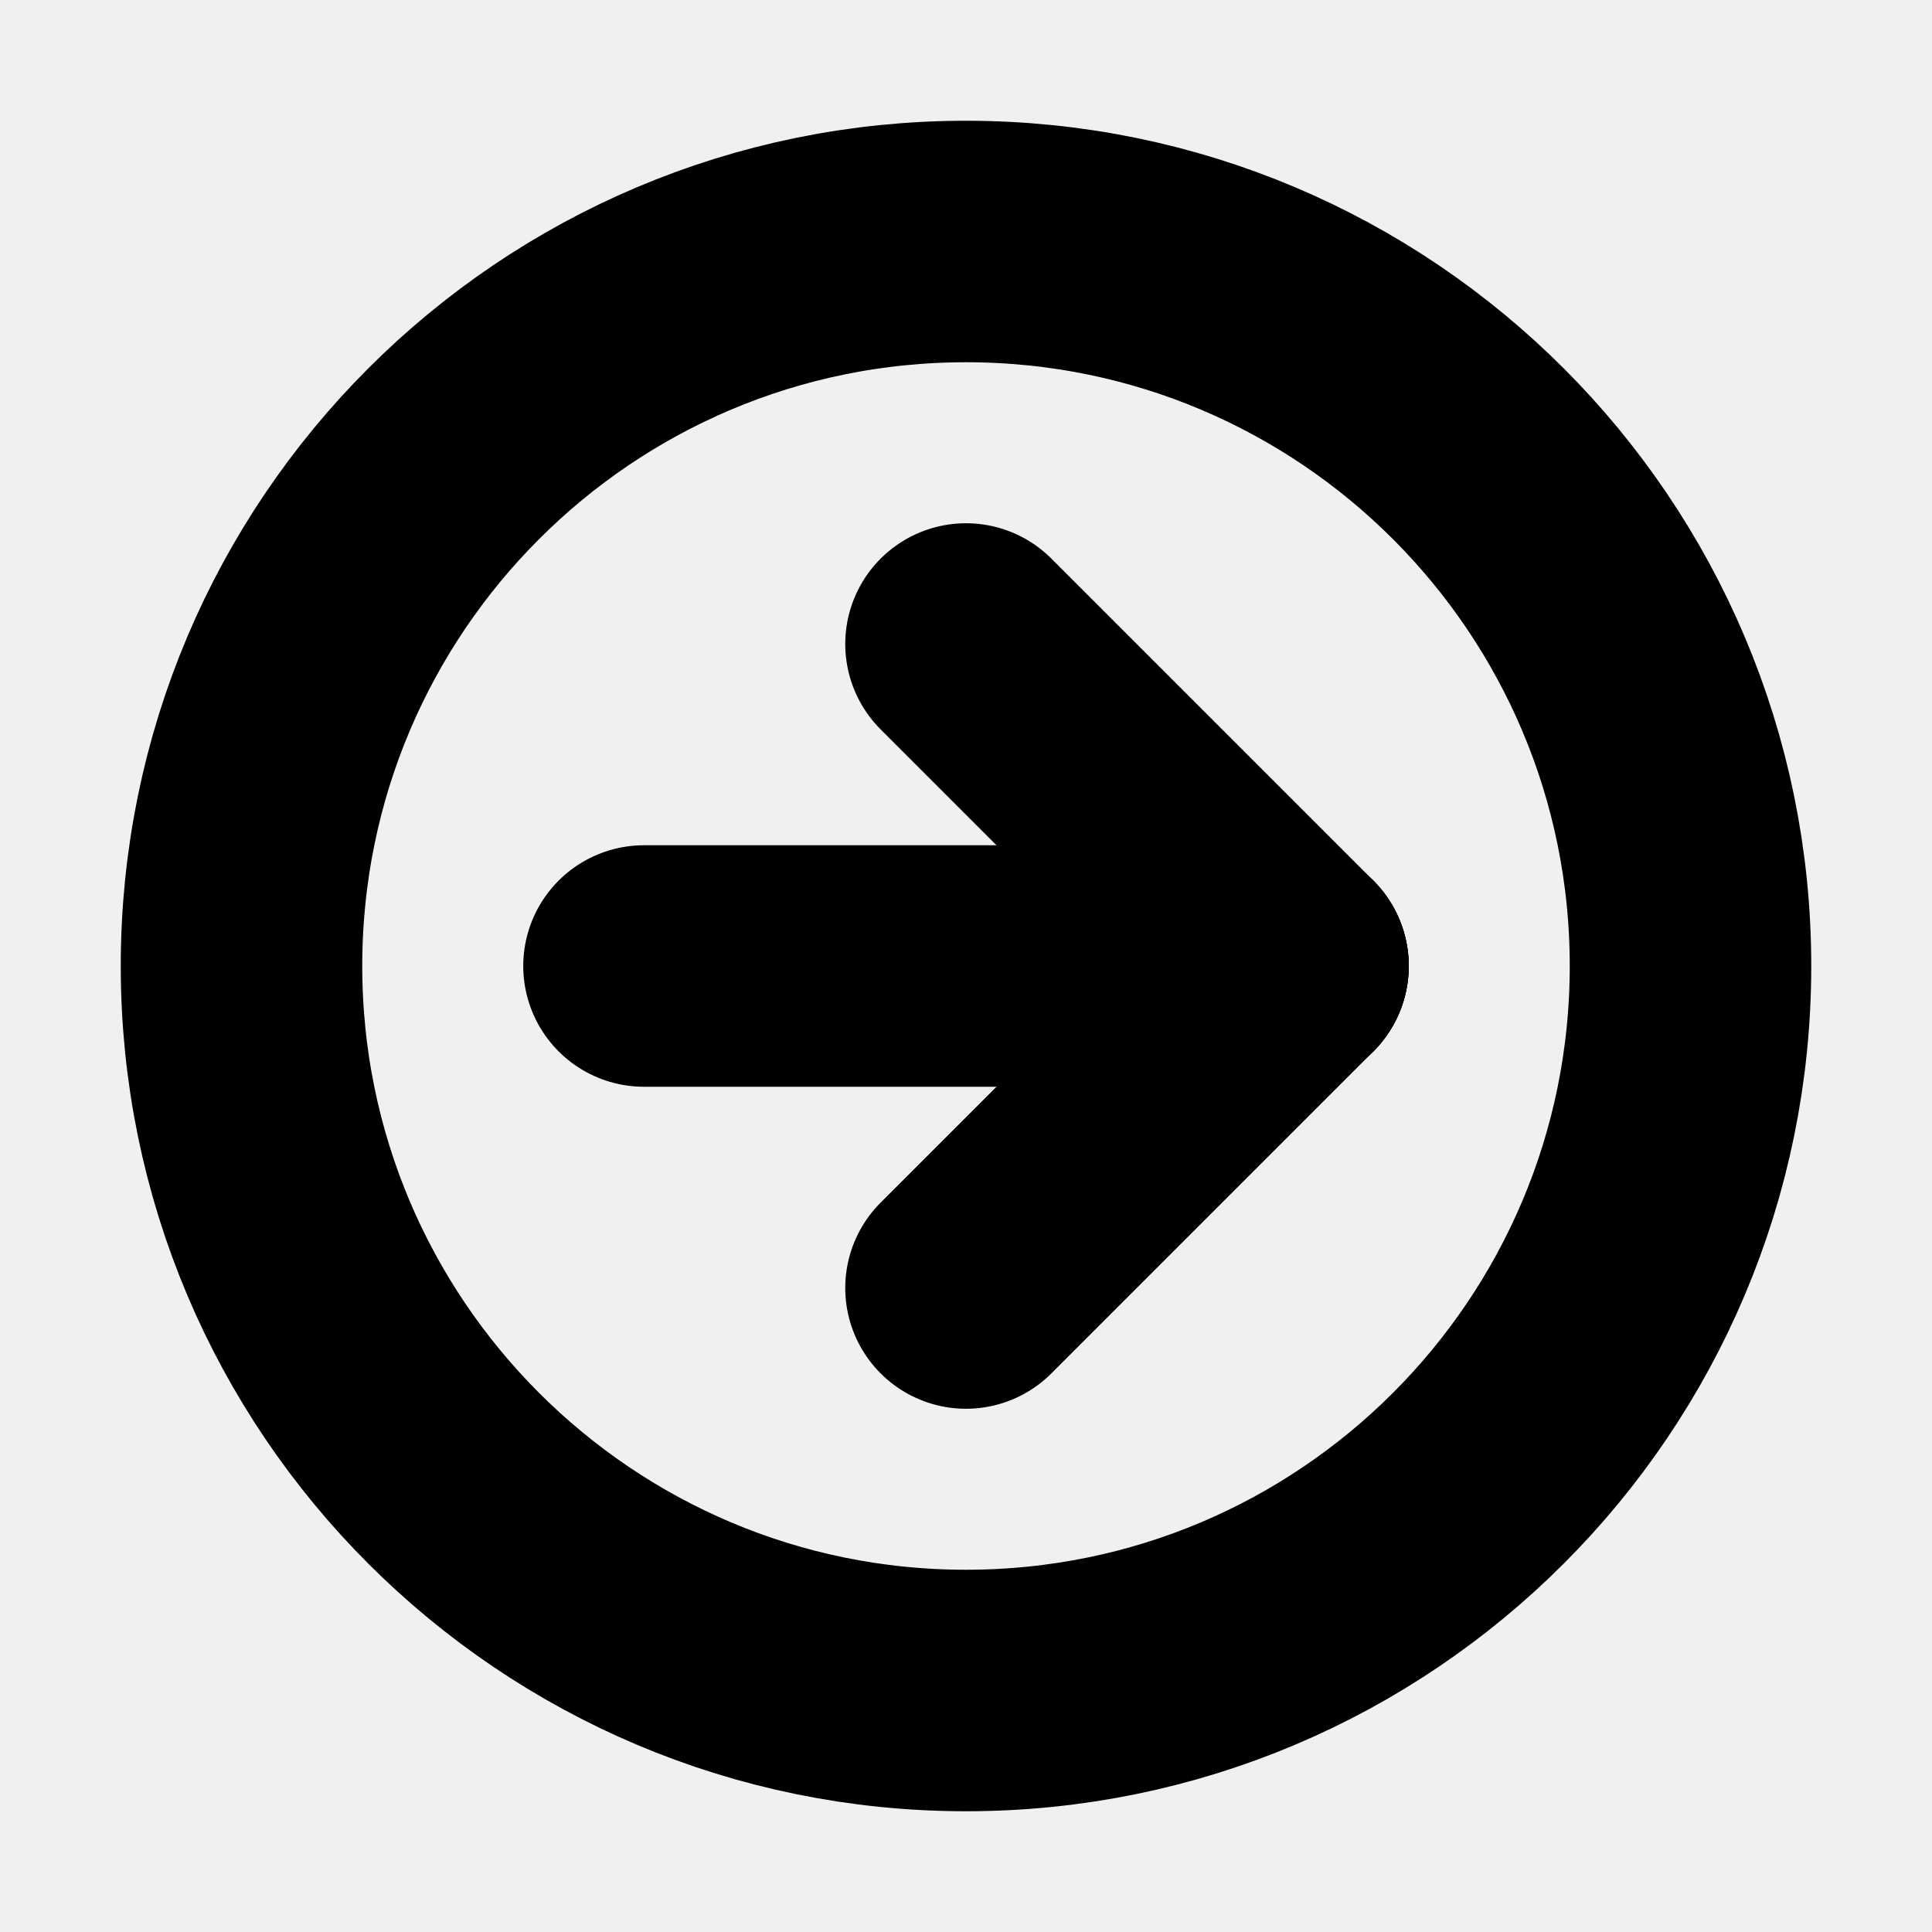
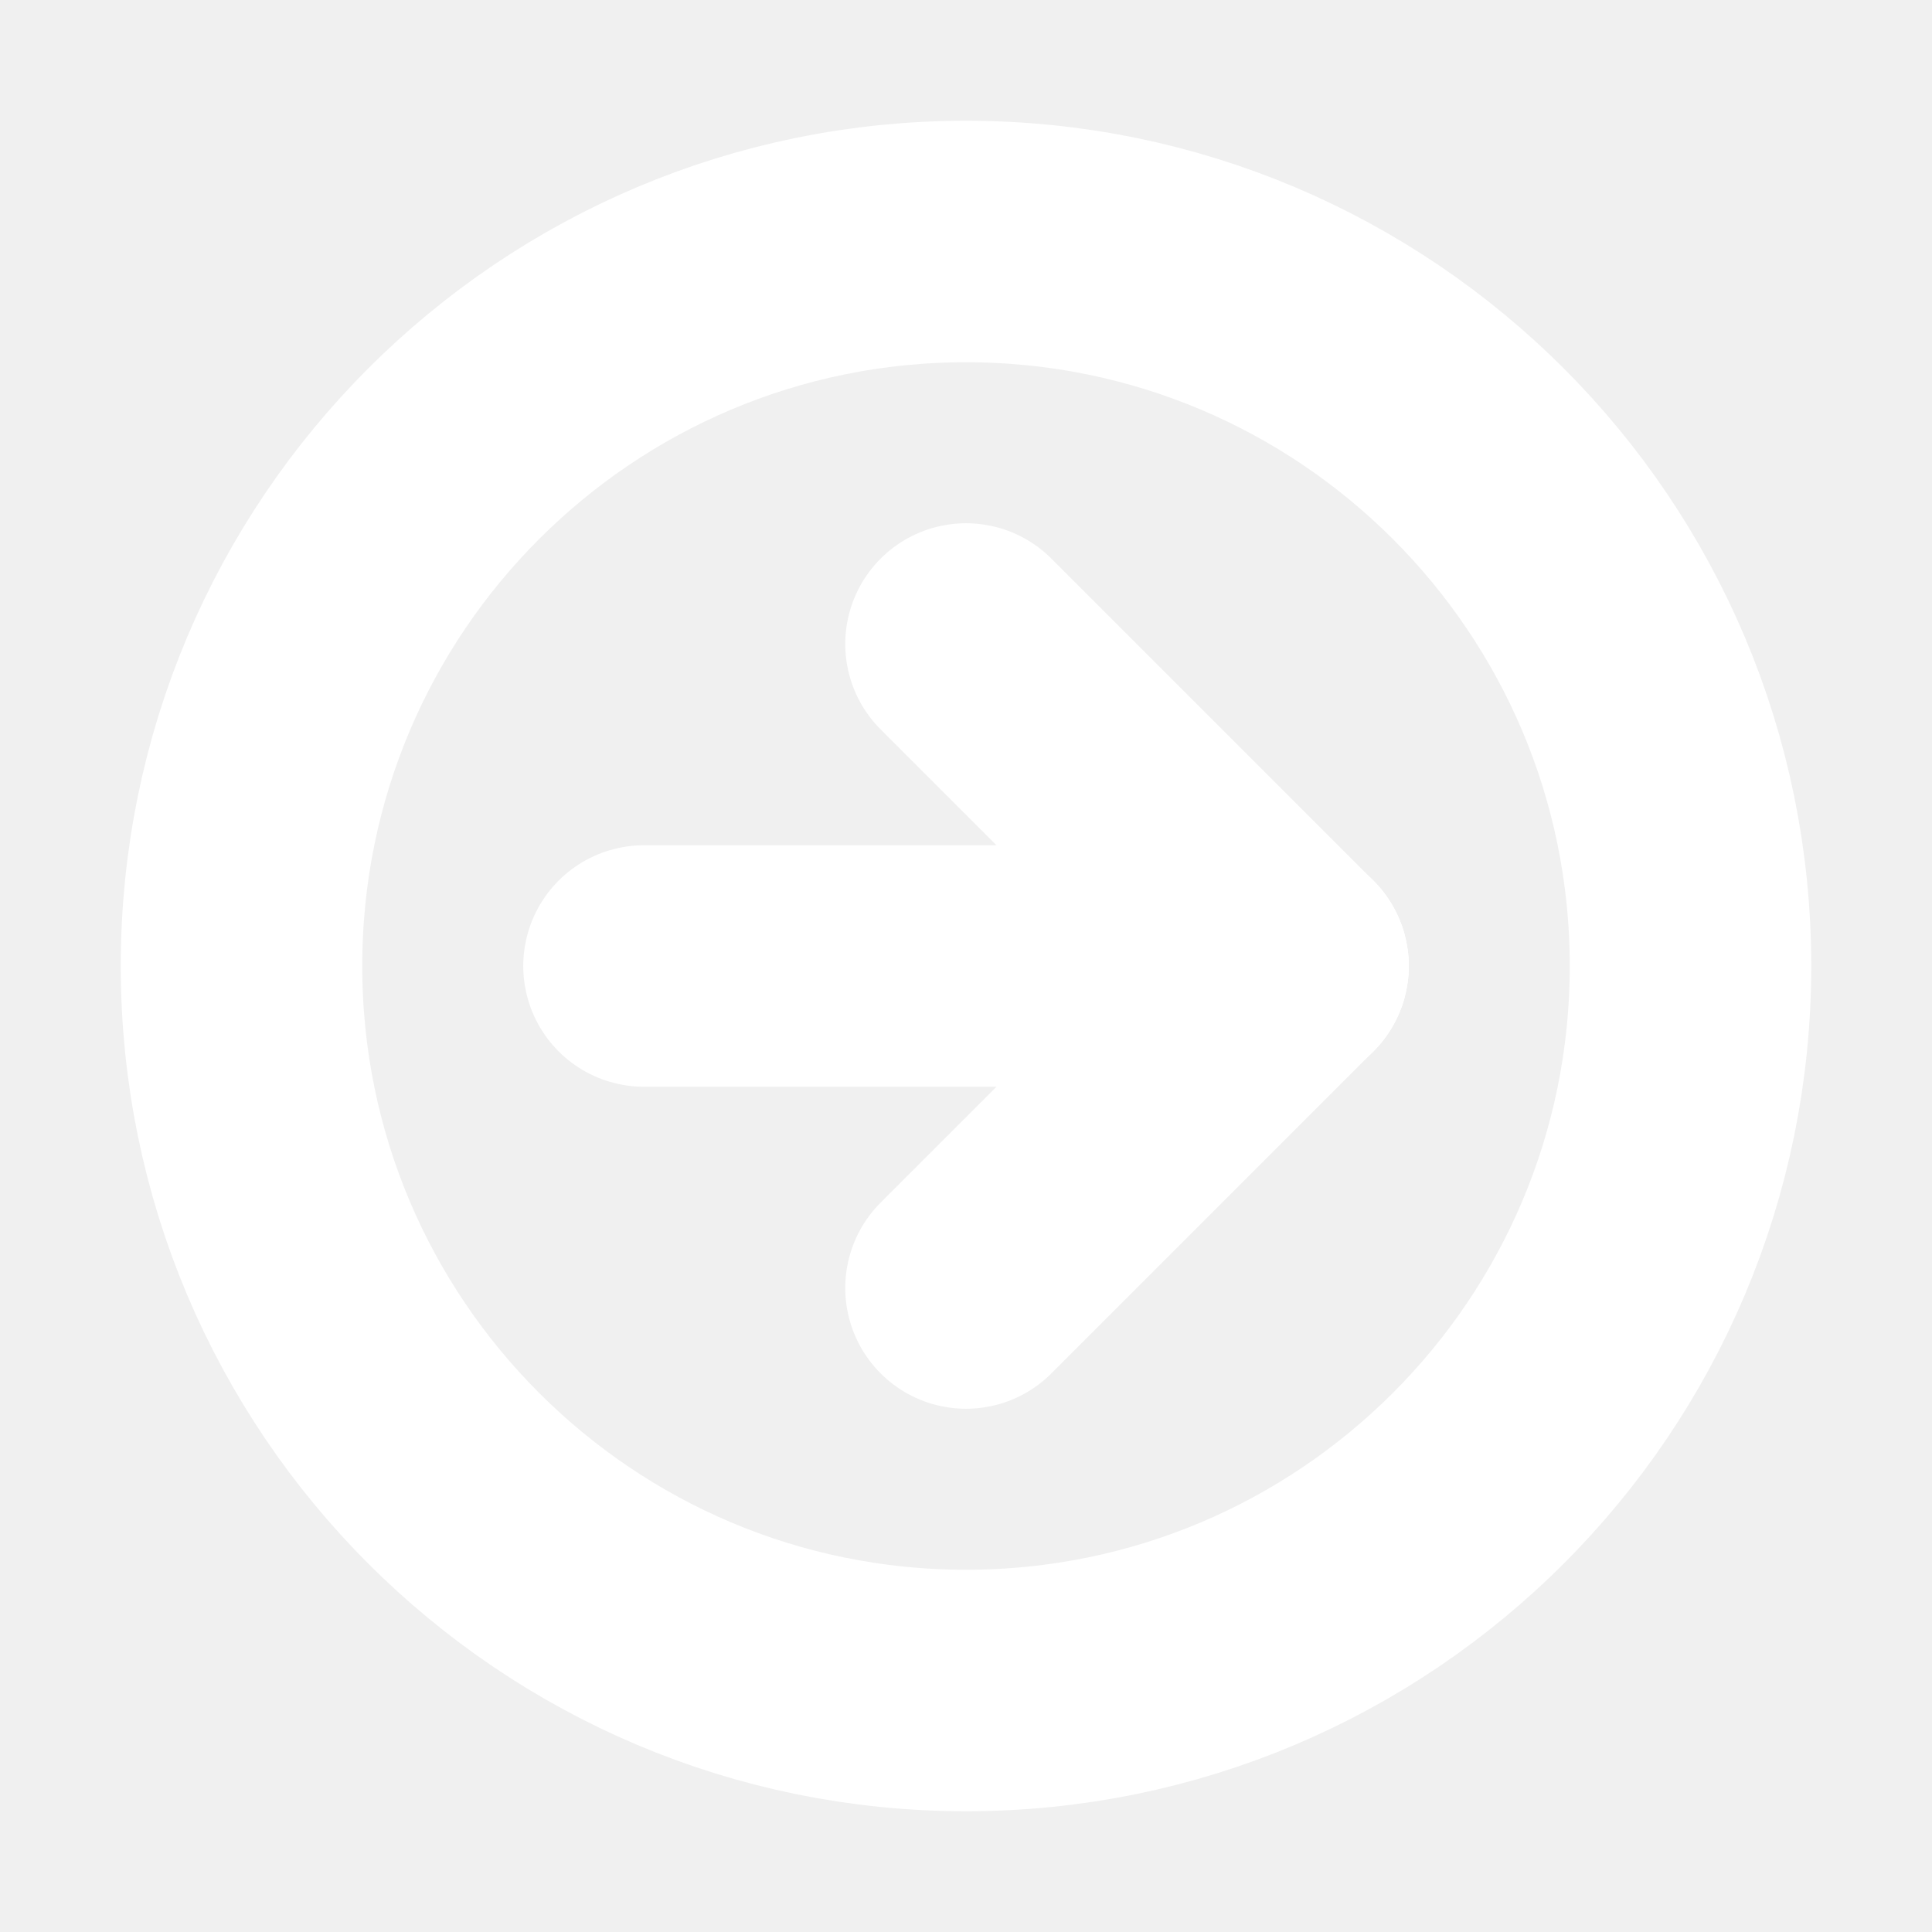
<svg xmlns="http://www.w3.org/2000/svg" viewBox="0 0 24 24" role="img" aria-label="route-secondary">
-   <g fill="none" stroke="currentColor" stroke-width="3" stroke-linecap="round" stroke-linejoin="round">
+   <g fill="none" stroke="#ffffff" stroke-width="3" stroke-linecap="round" stroke-linejoin="round">
    <path d="M12 3a9 9 0 1 0 0 18a9 9 0 0 0 0 -18" />
    <path d="M16 12l-4 -4" />
    <path d="M16 12h-8" />
    <path d="M12 16l4 -4" />
  </g>
</svg>
